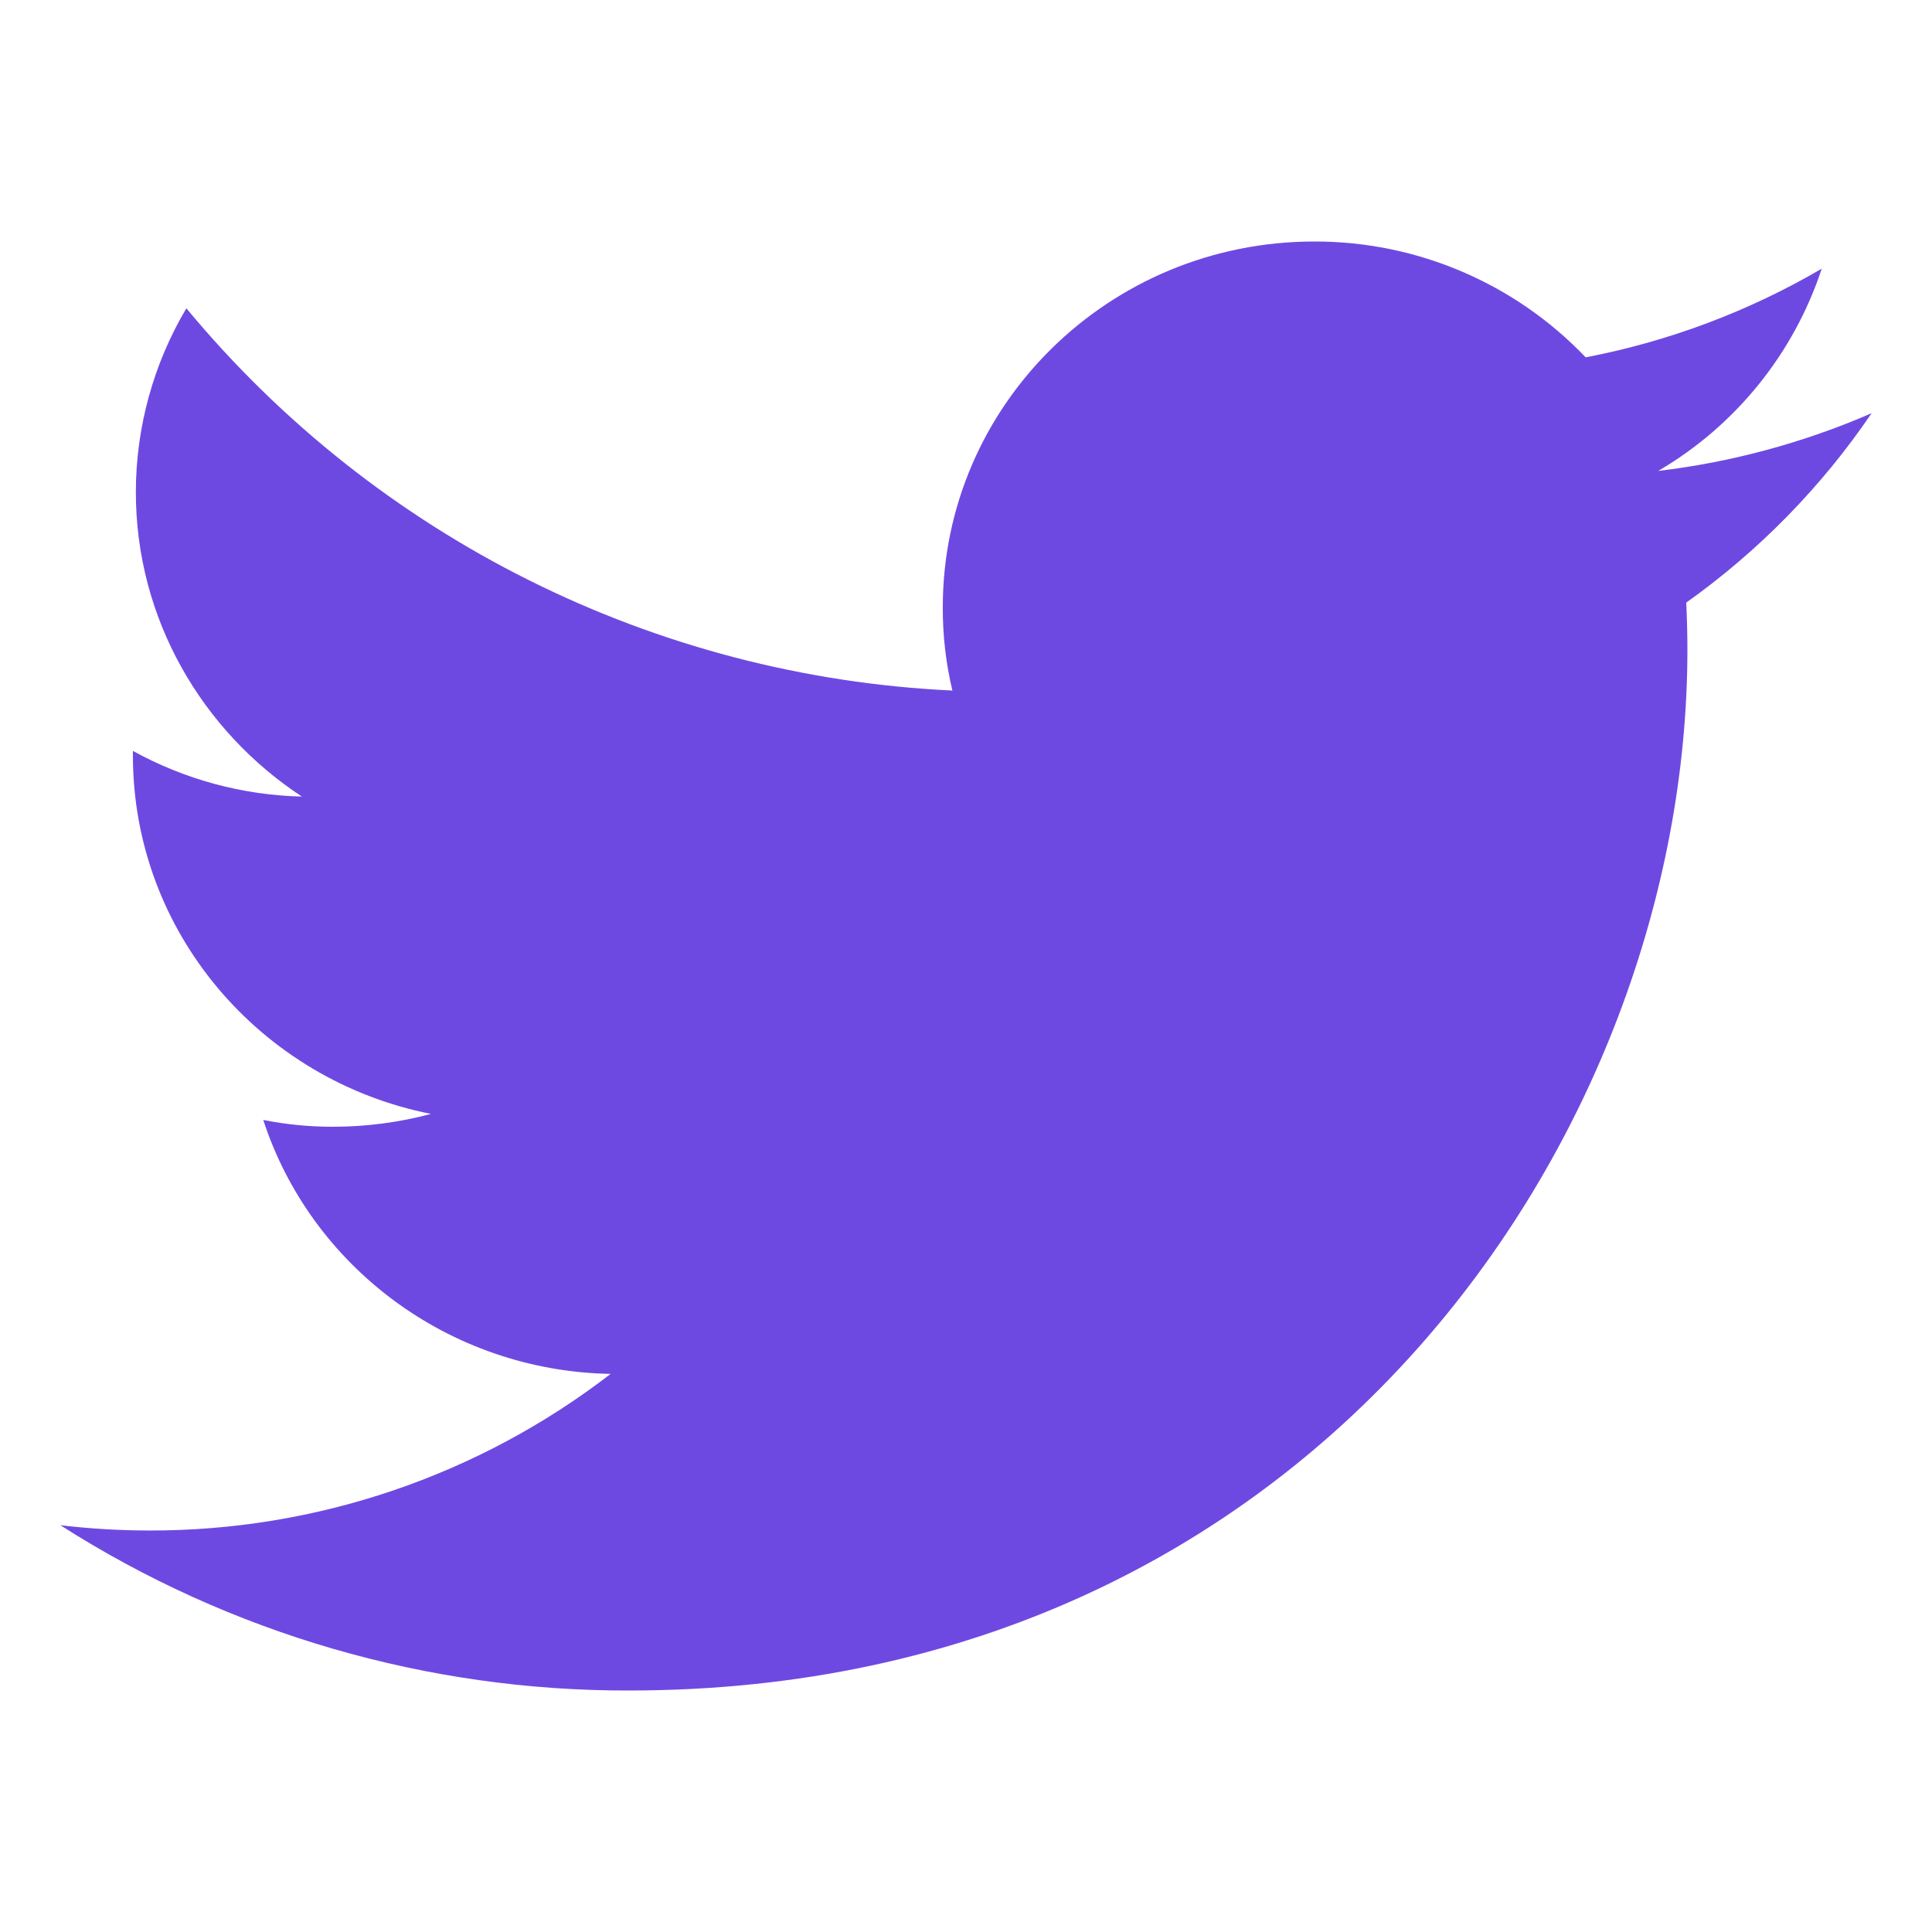
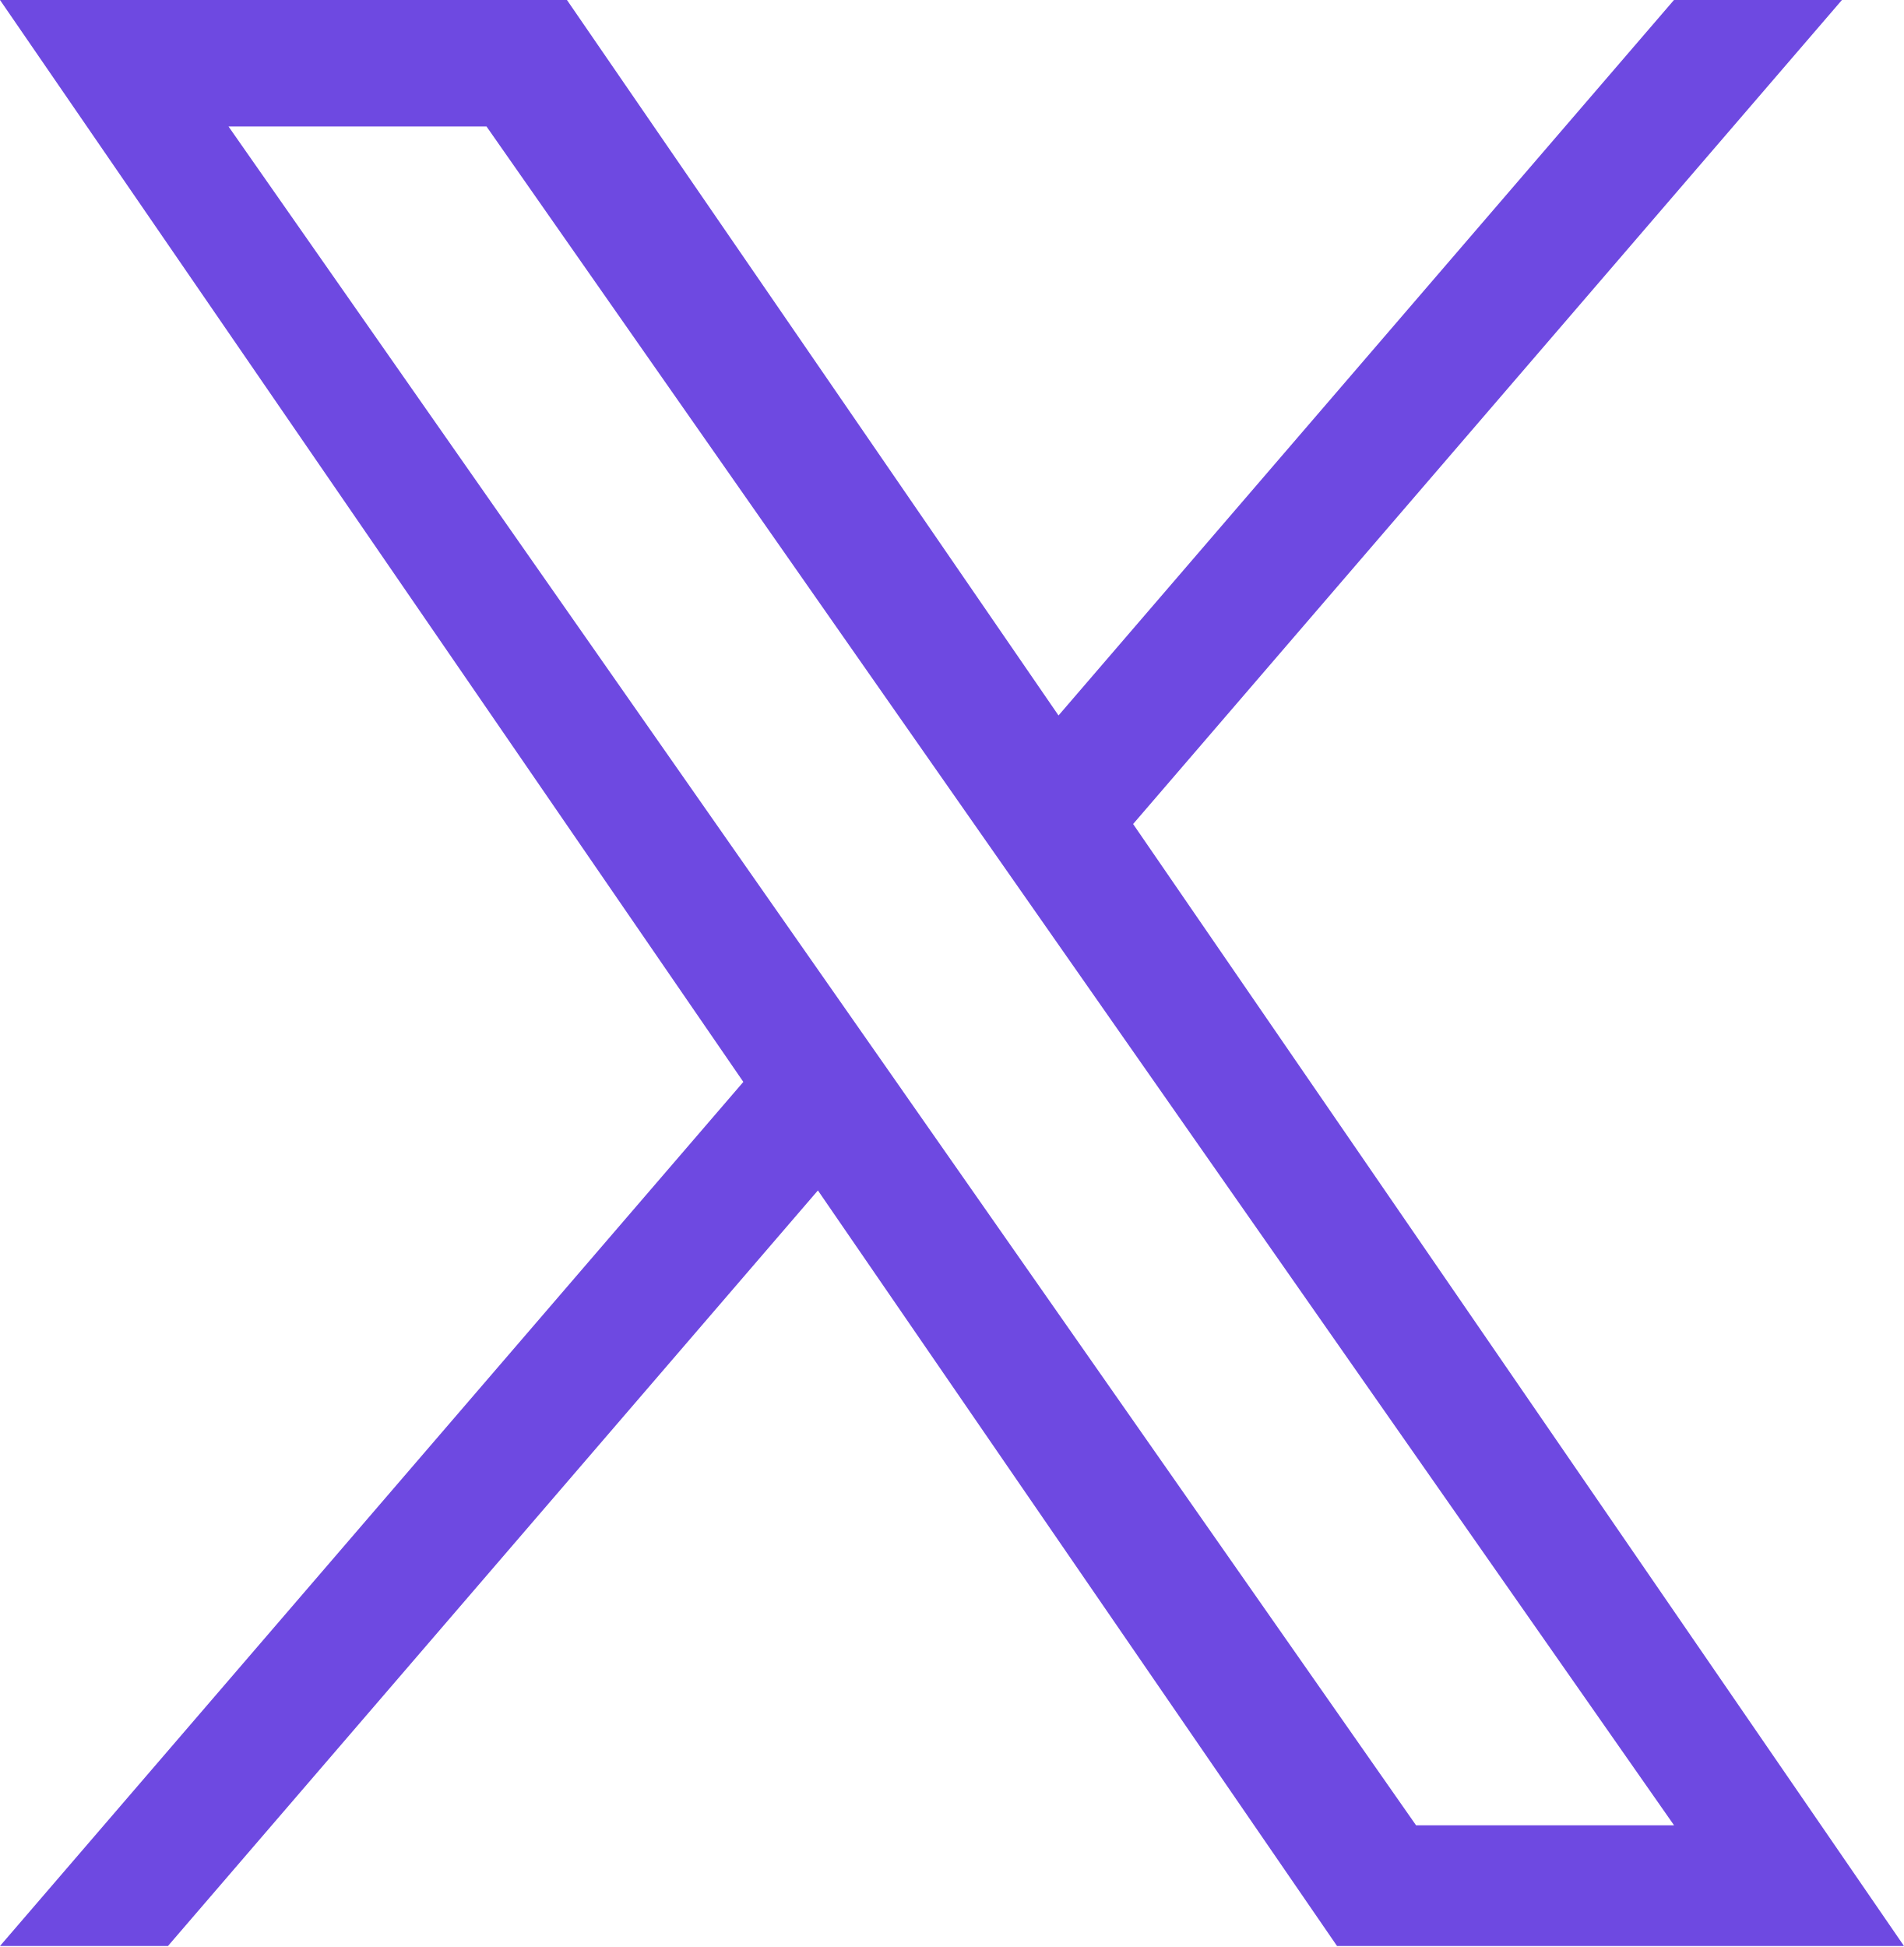
- <svg xmlns="http://www.w3.org/2000/svg" class="ionicon" viewBox="0 0 512 512" fill="#6e49e1">
-   <path d="M496 109.5a201.8 201.8 0 01-56.55 15.3 97.51 97.51 0 0043.33-53.6 197.74 197.74 0 01-62.56 23.5A99.14 99.14 0 00348.31 64c-54.42 0-98.46 43.4-98.46 96.9a93.21 93.21 0 002.54 22.1 280.7 280.7 0 01-203-101.3A95.69 95.69 0 0036 130.4c0 33.6 17.53 63.3 44 80.7A97.5 97.5 0 0135.22 199v1.2c0 47 34 86.1 79 95a100.76 100.76 0 01-25.94 3.4 94.38 94.38 0 01-18.51-1.8c12.51 38.5 48.92 66.5 92.05 67.3A199.59 199.59 0 0139.5 405.6a203 203 0 01-23.5-1.4A278.68 278.68 0 00166.74 448c181.36 0 280.44-147.7 280.44-275.8 0-4.2-.11-8.4-.31-12.5A198.48 198.48 0 00496 109.5z" />
+ <svg xmlns="http://www.w3.org/2000/svg" width="1200" height="1227" viewBox="0 0 1200 1227" fill="#6e49e1">
+   <path d="M714.163 519.284L1160.89 0H1055.03L667.137 450.887L357.328 0H0L468.492 681.821L0 1226.37H105.866L515.491 750.218L842.672 1226.37H1200L714.137 519.284H714.163ZM569.165 687.828L521.697 619.934L144.011 79.694H306.615L611.412 515.685L658.88 583.579L1055.08 1150.3H892.476L569.165 687.854V687.828Z" fill="#6e49e1" />
</svg>
